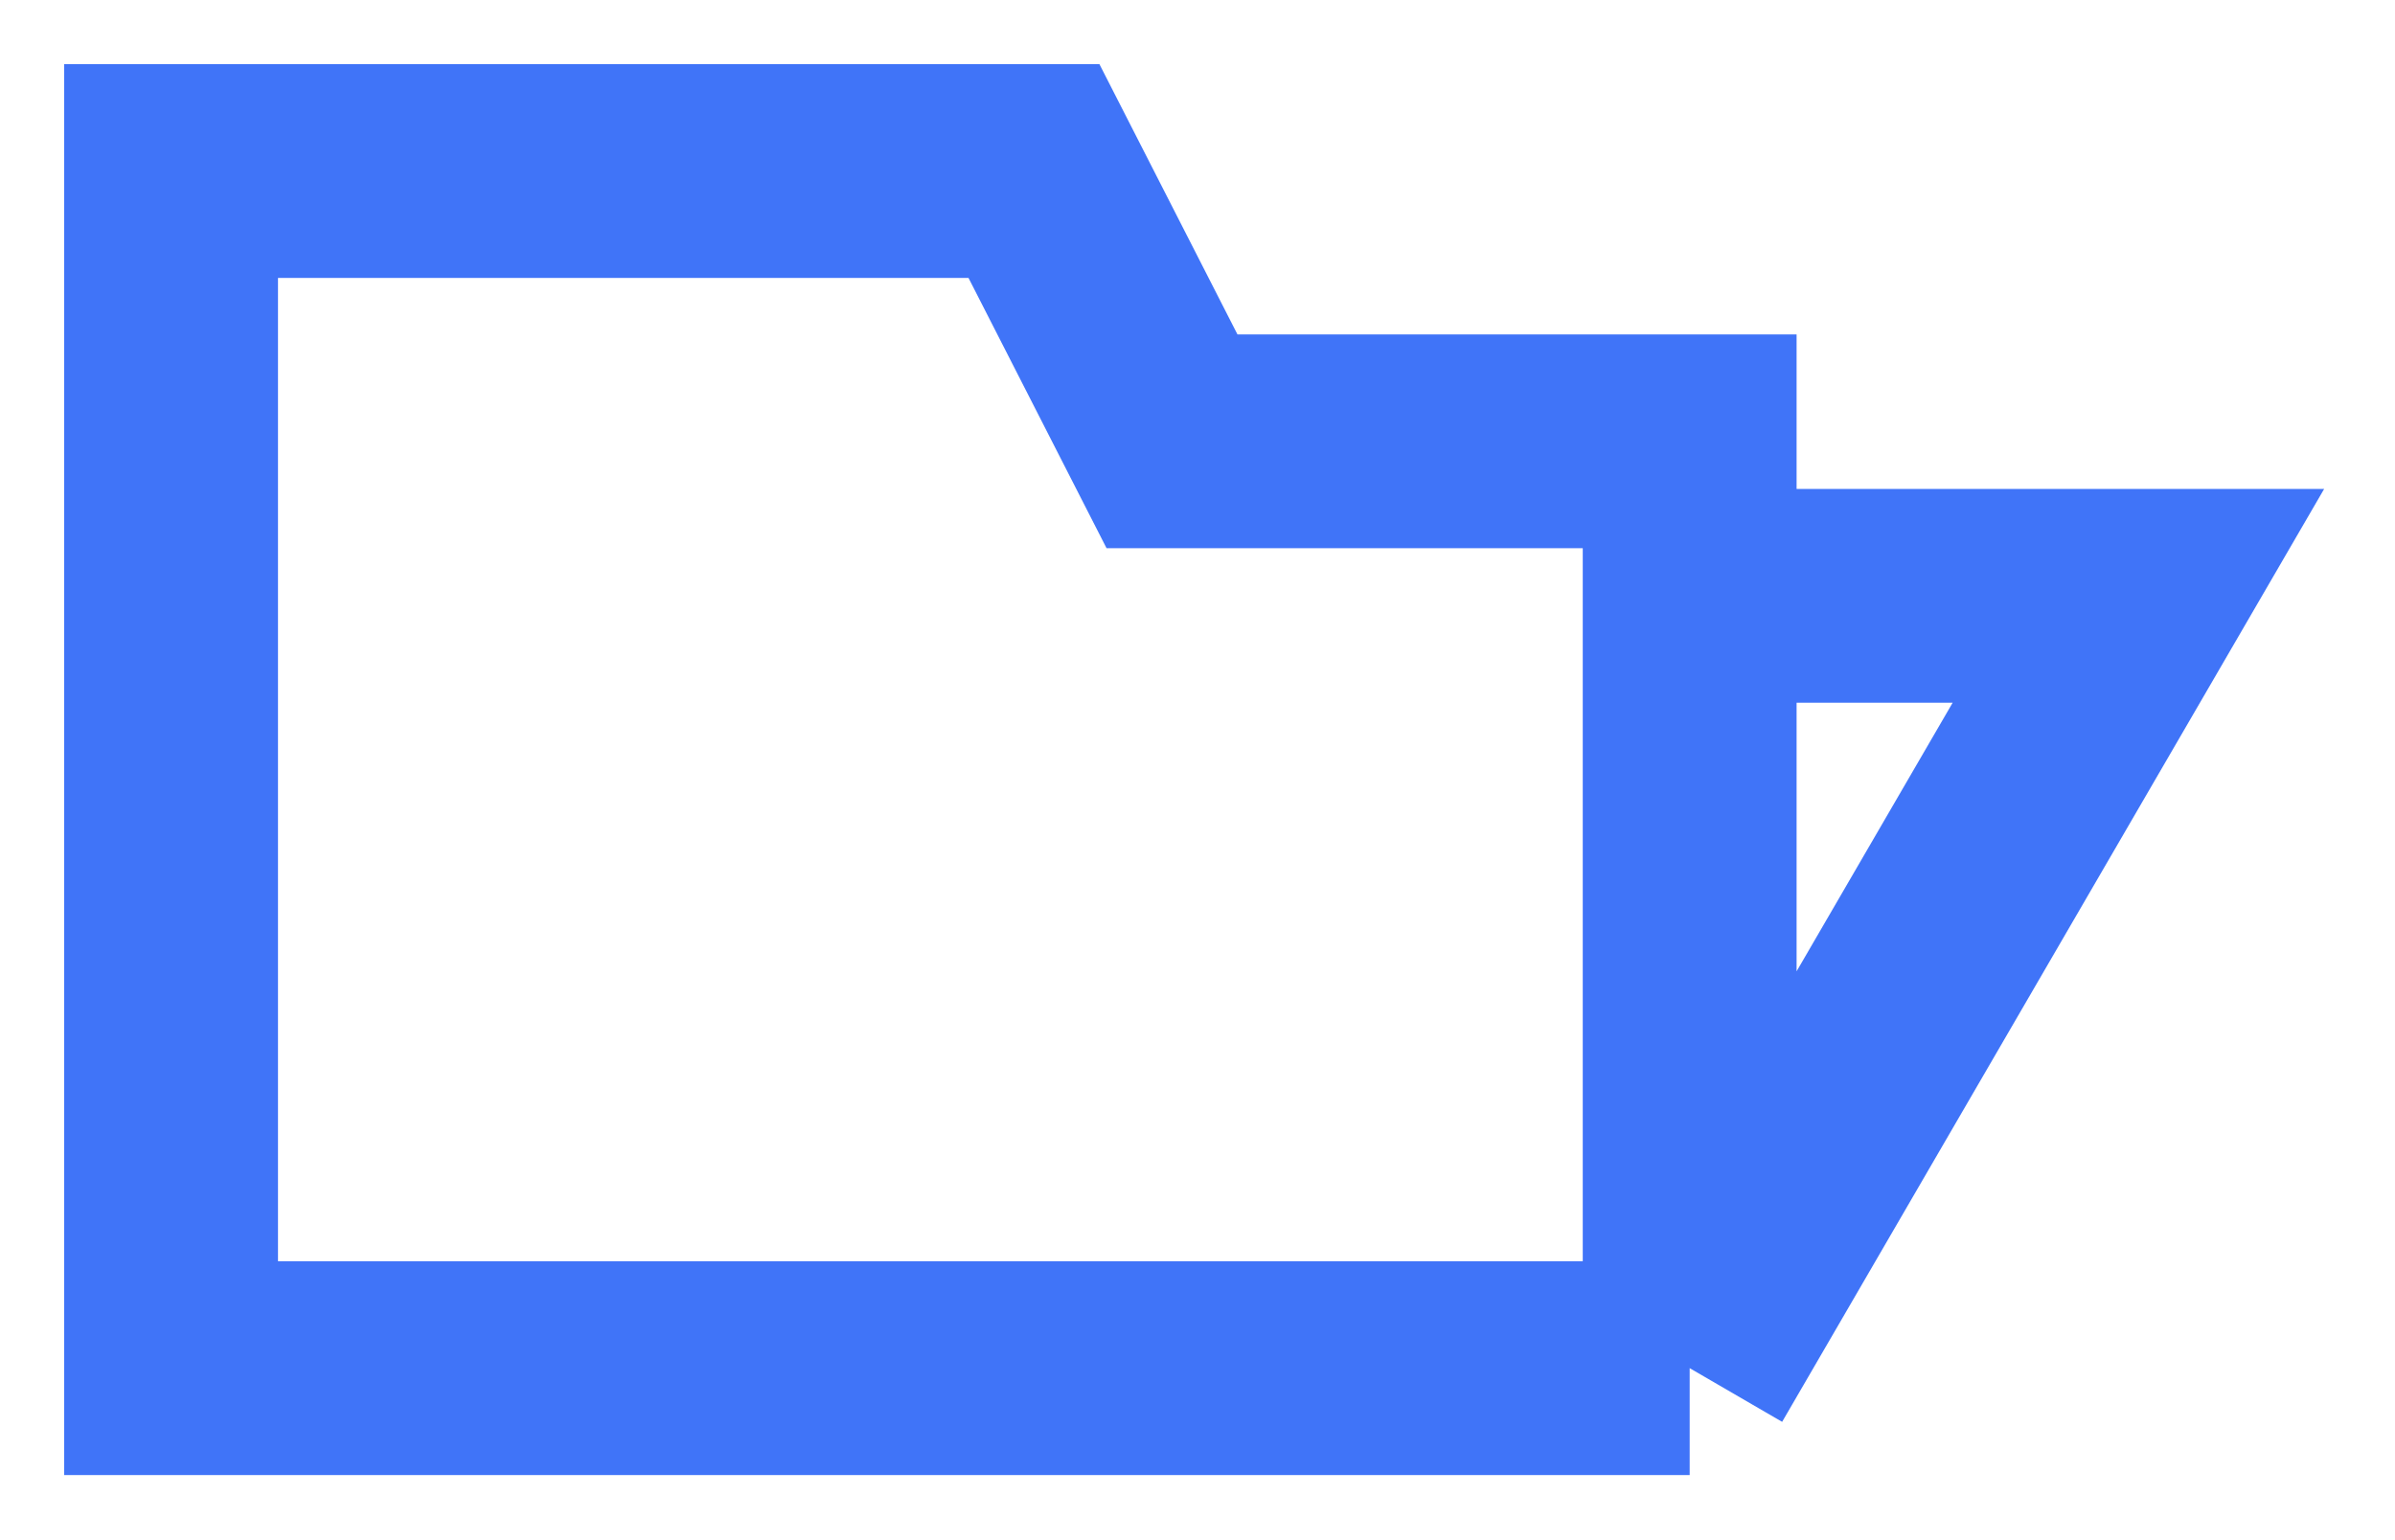
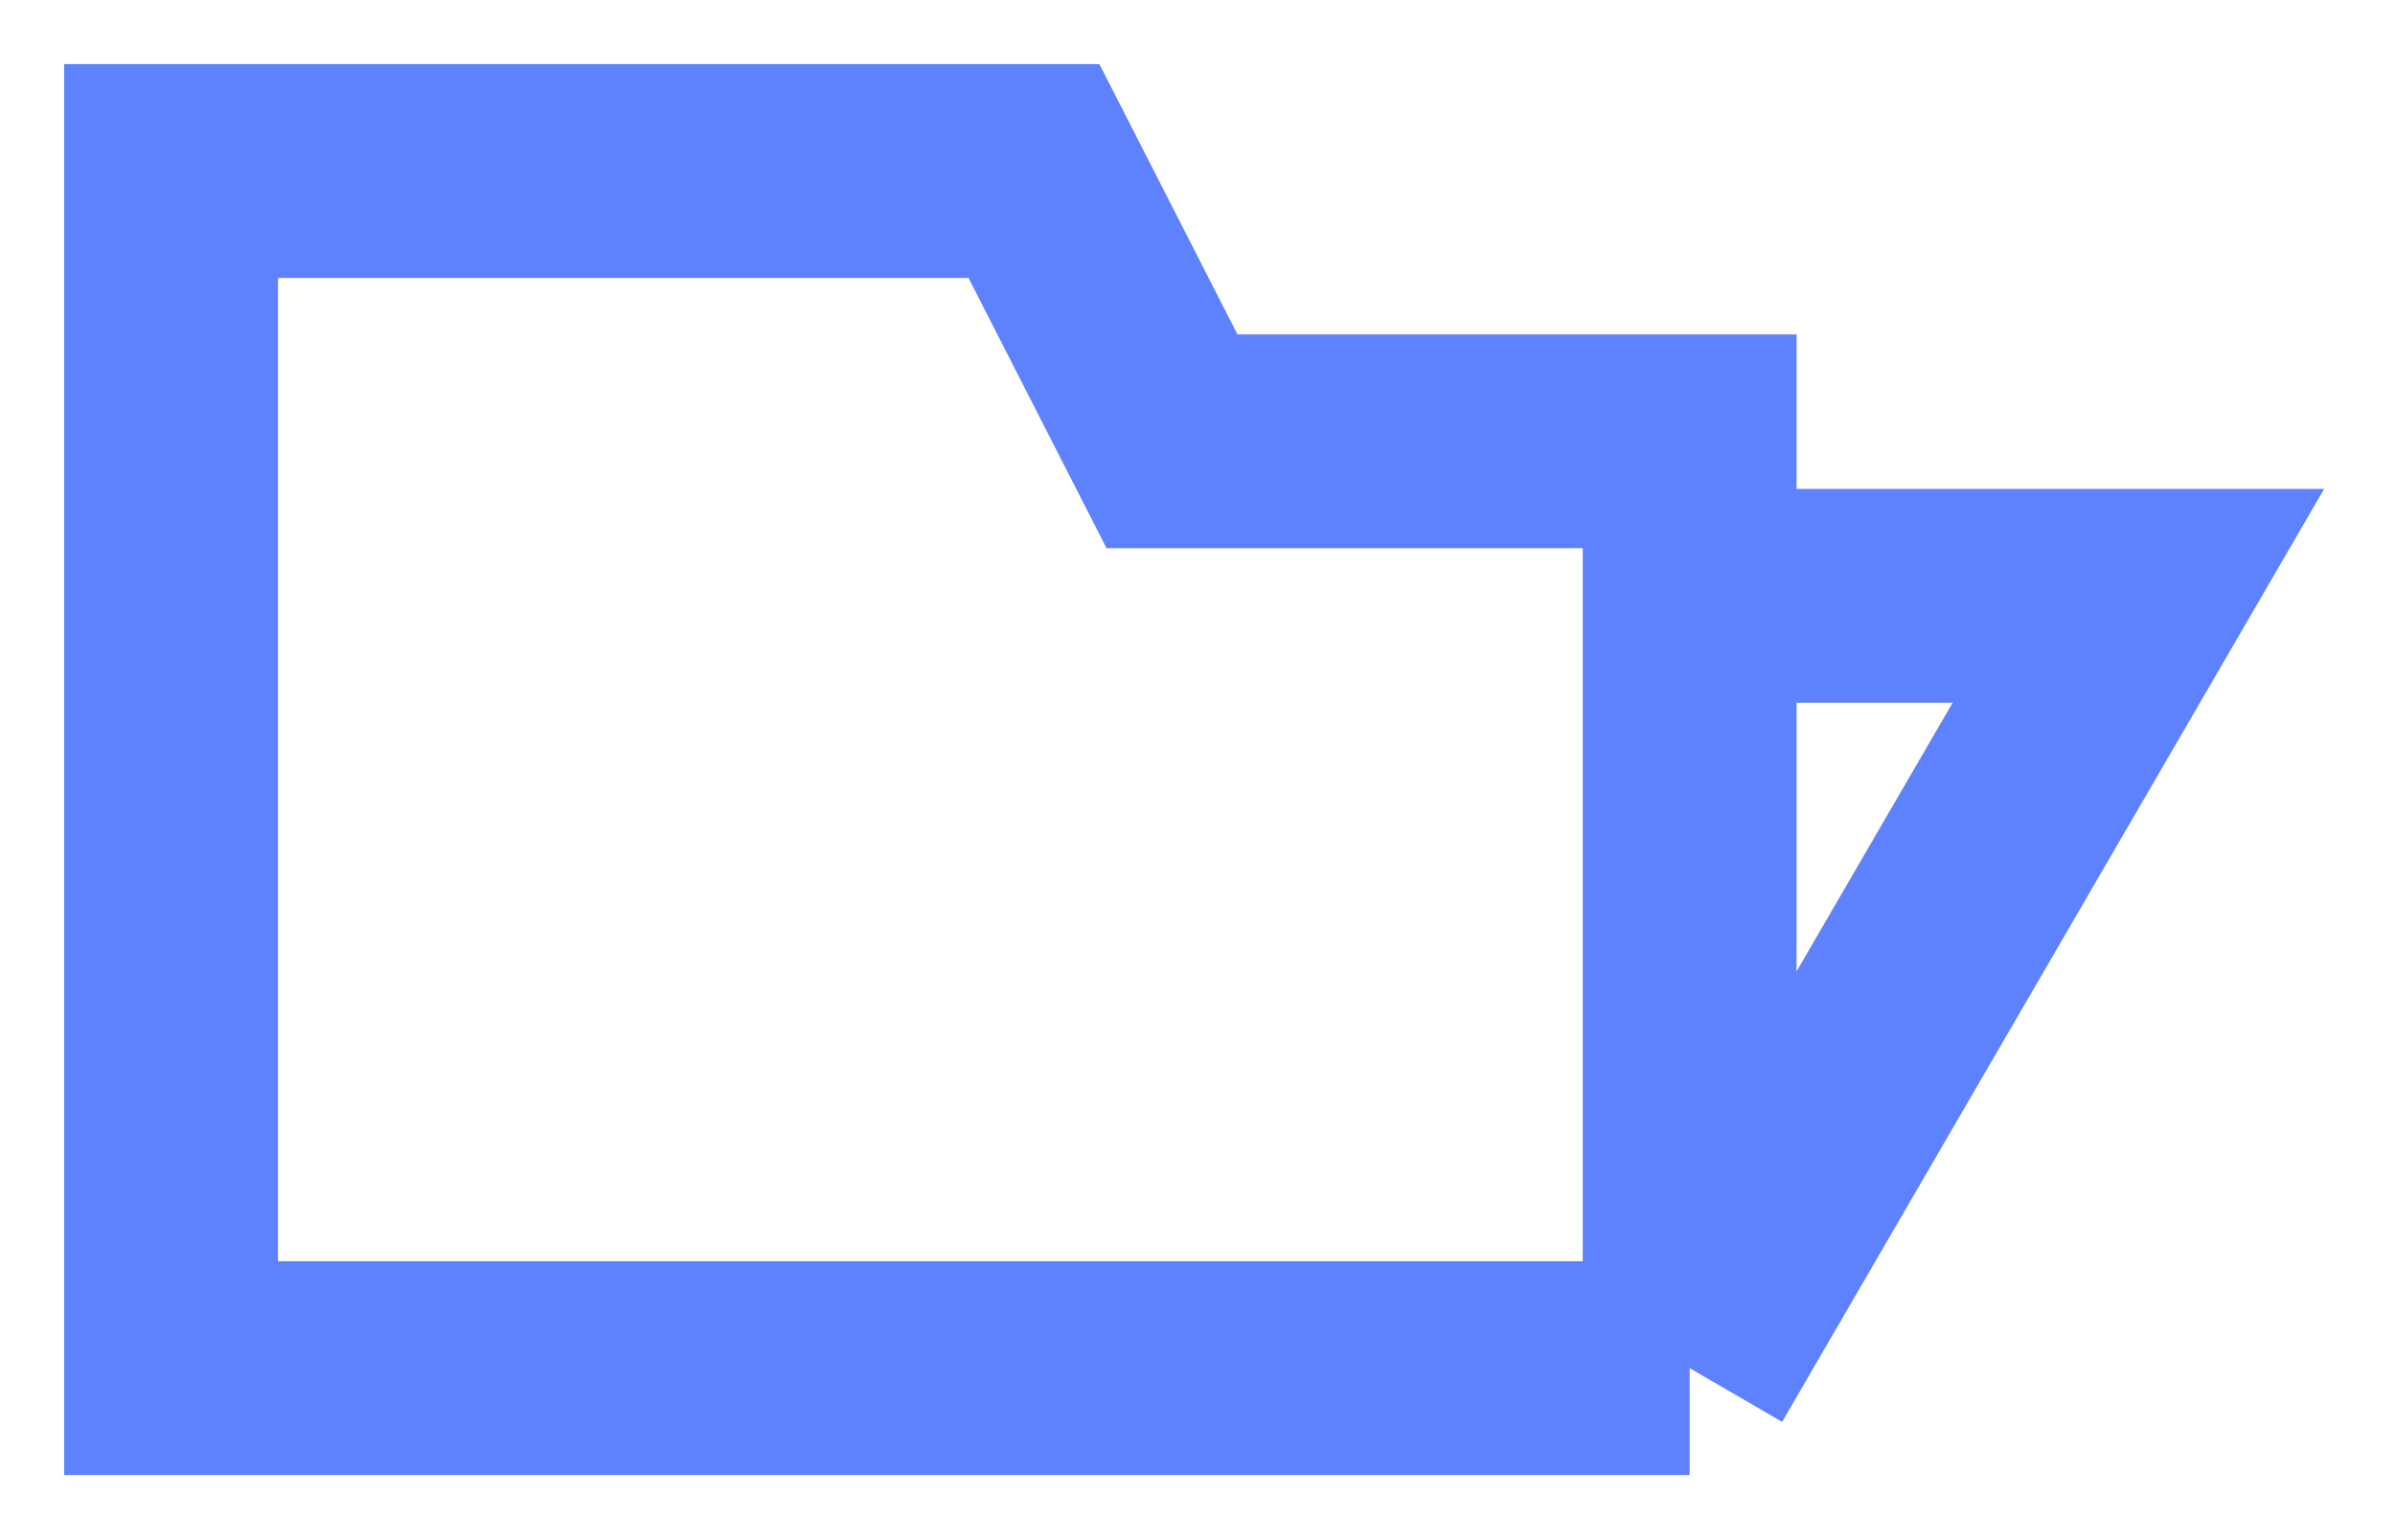
<svg xmlns="http://www.w3.org/2000/svg" width="28" height="18" viewBox="0 0 28 18" fill="none">
-   <path d="M19.754 16H12.088H9.199H2V5.95V2H12.088L13.702 5.161H19.754V6.968M19.754 16L25 6.968H19.754M19.754 16V6.968" stroke="#4074F8" stroke-width="2.5" />
+   <path d="M19.754 16H12.088H9.199H2V5.95V2H12.088L13.702 5.161H19.754V6.968M19.754 16L25 6.968H19.754M19.754 16V6.968" stroke="#5e81fe" stroke-width="2.5" />
</svg>
